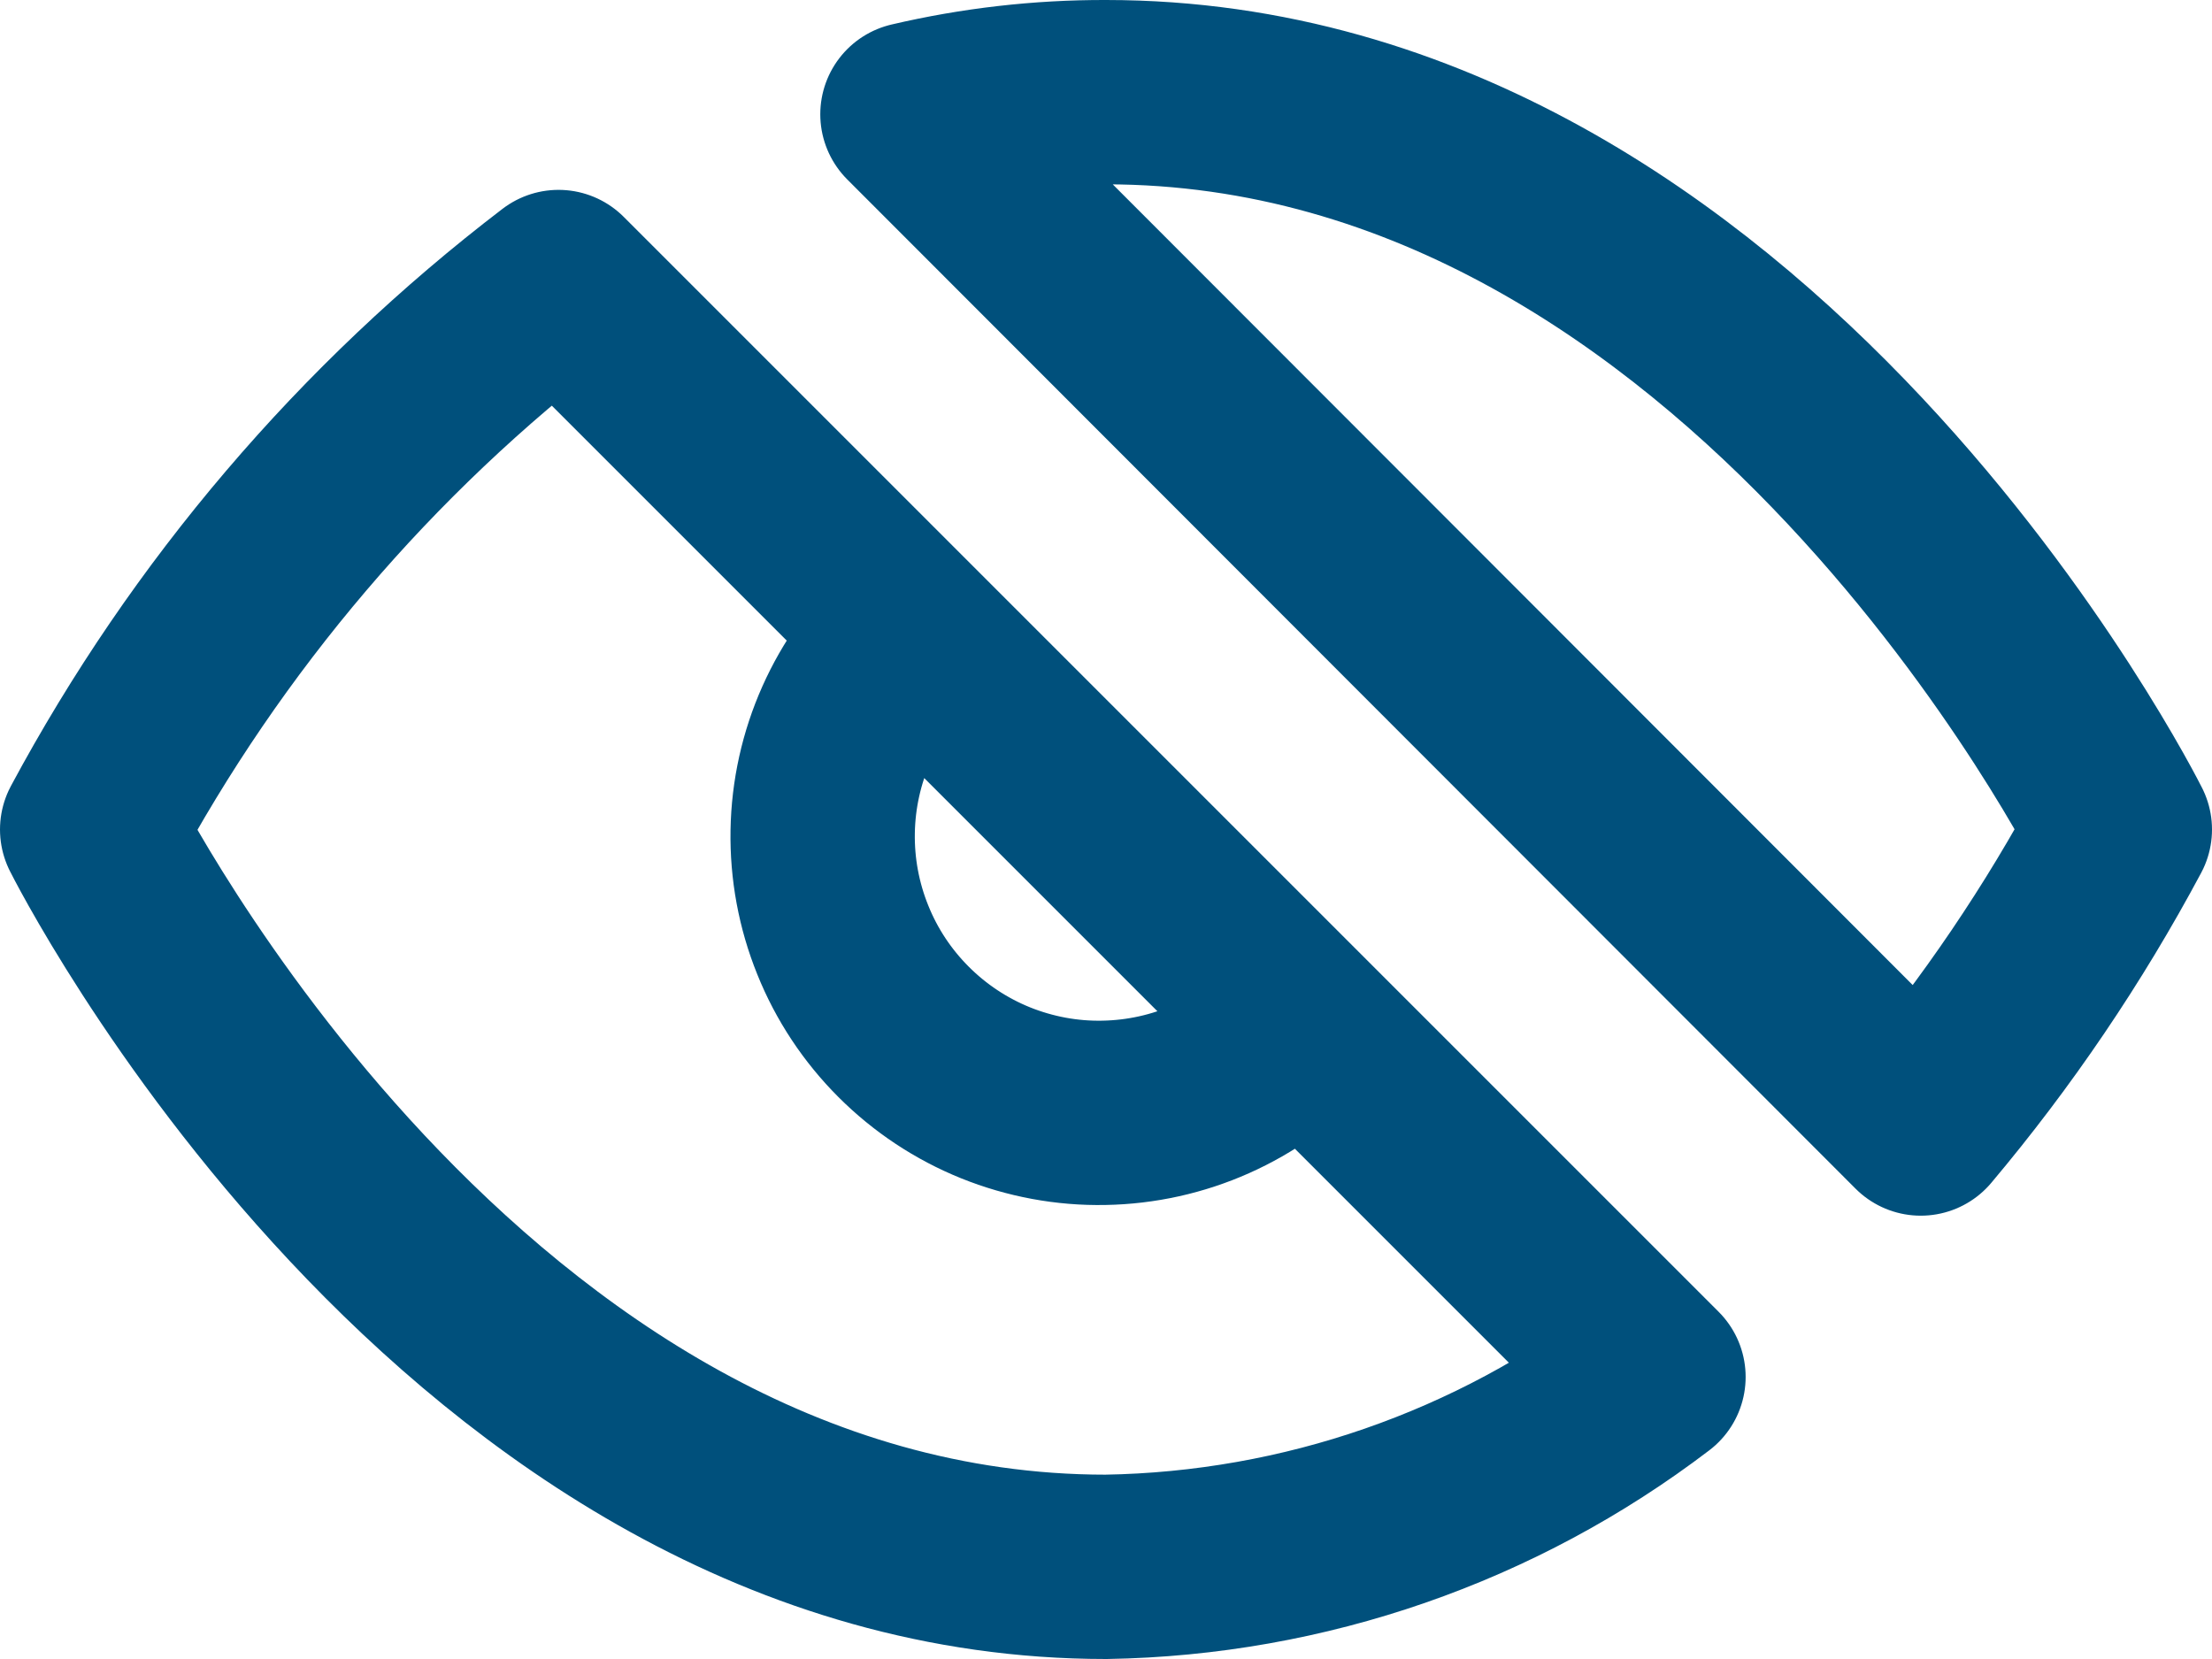
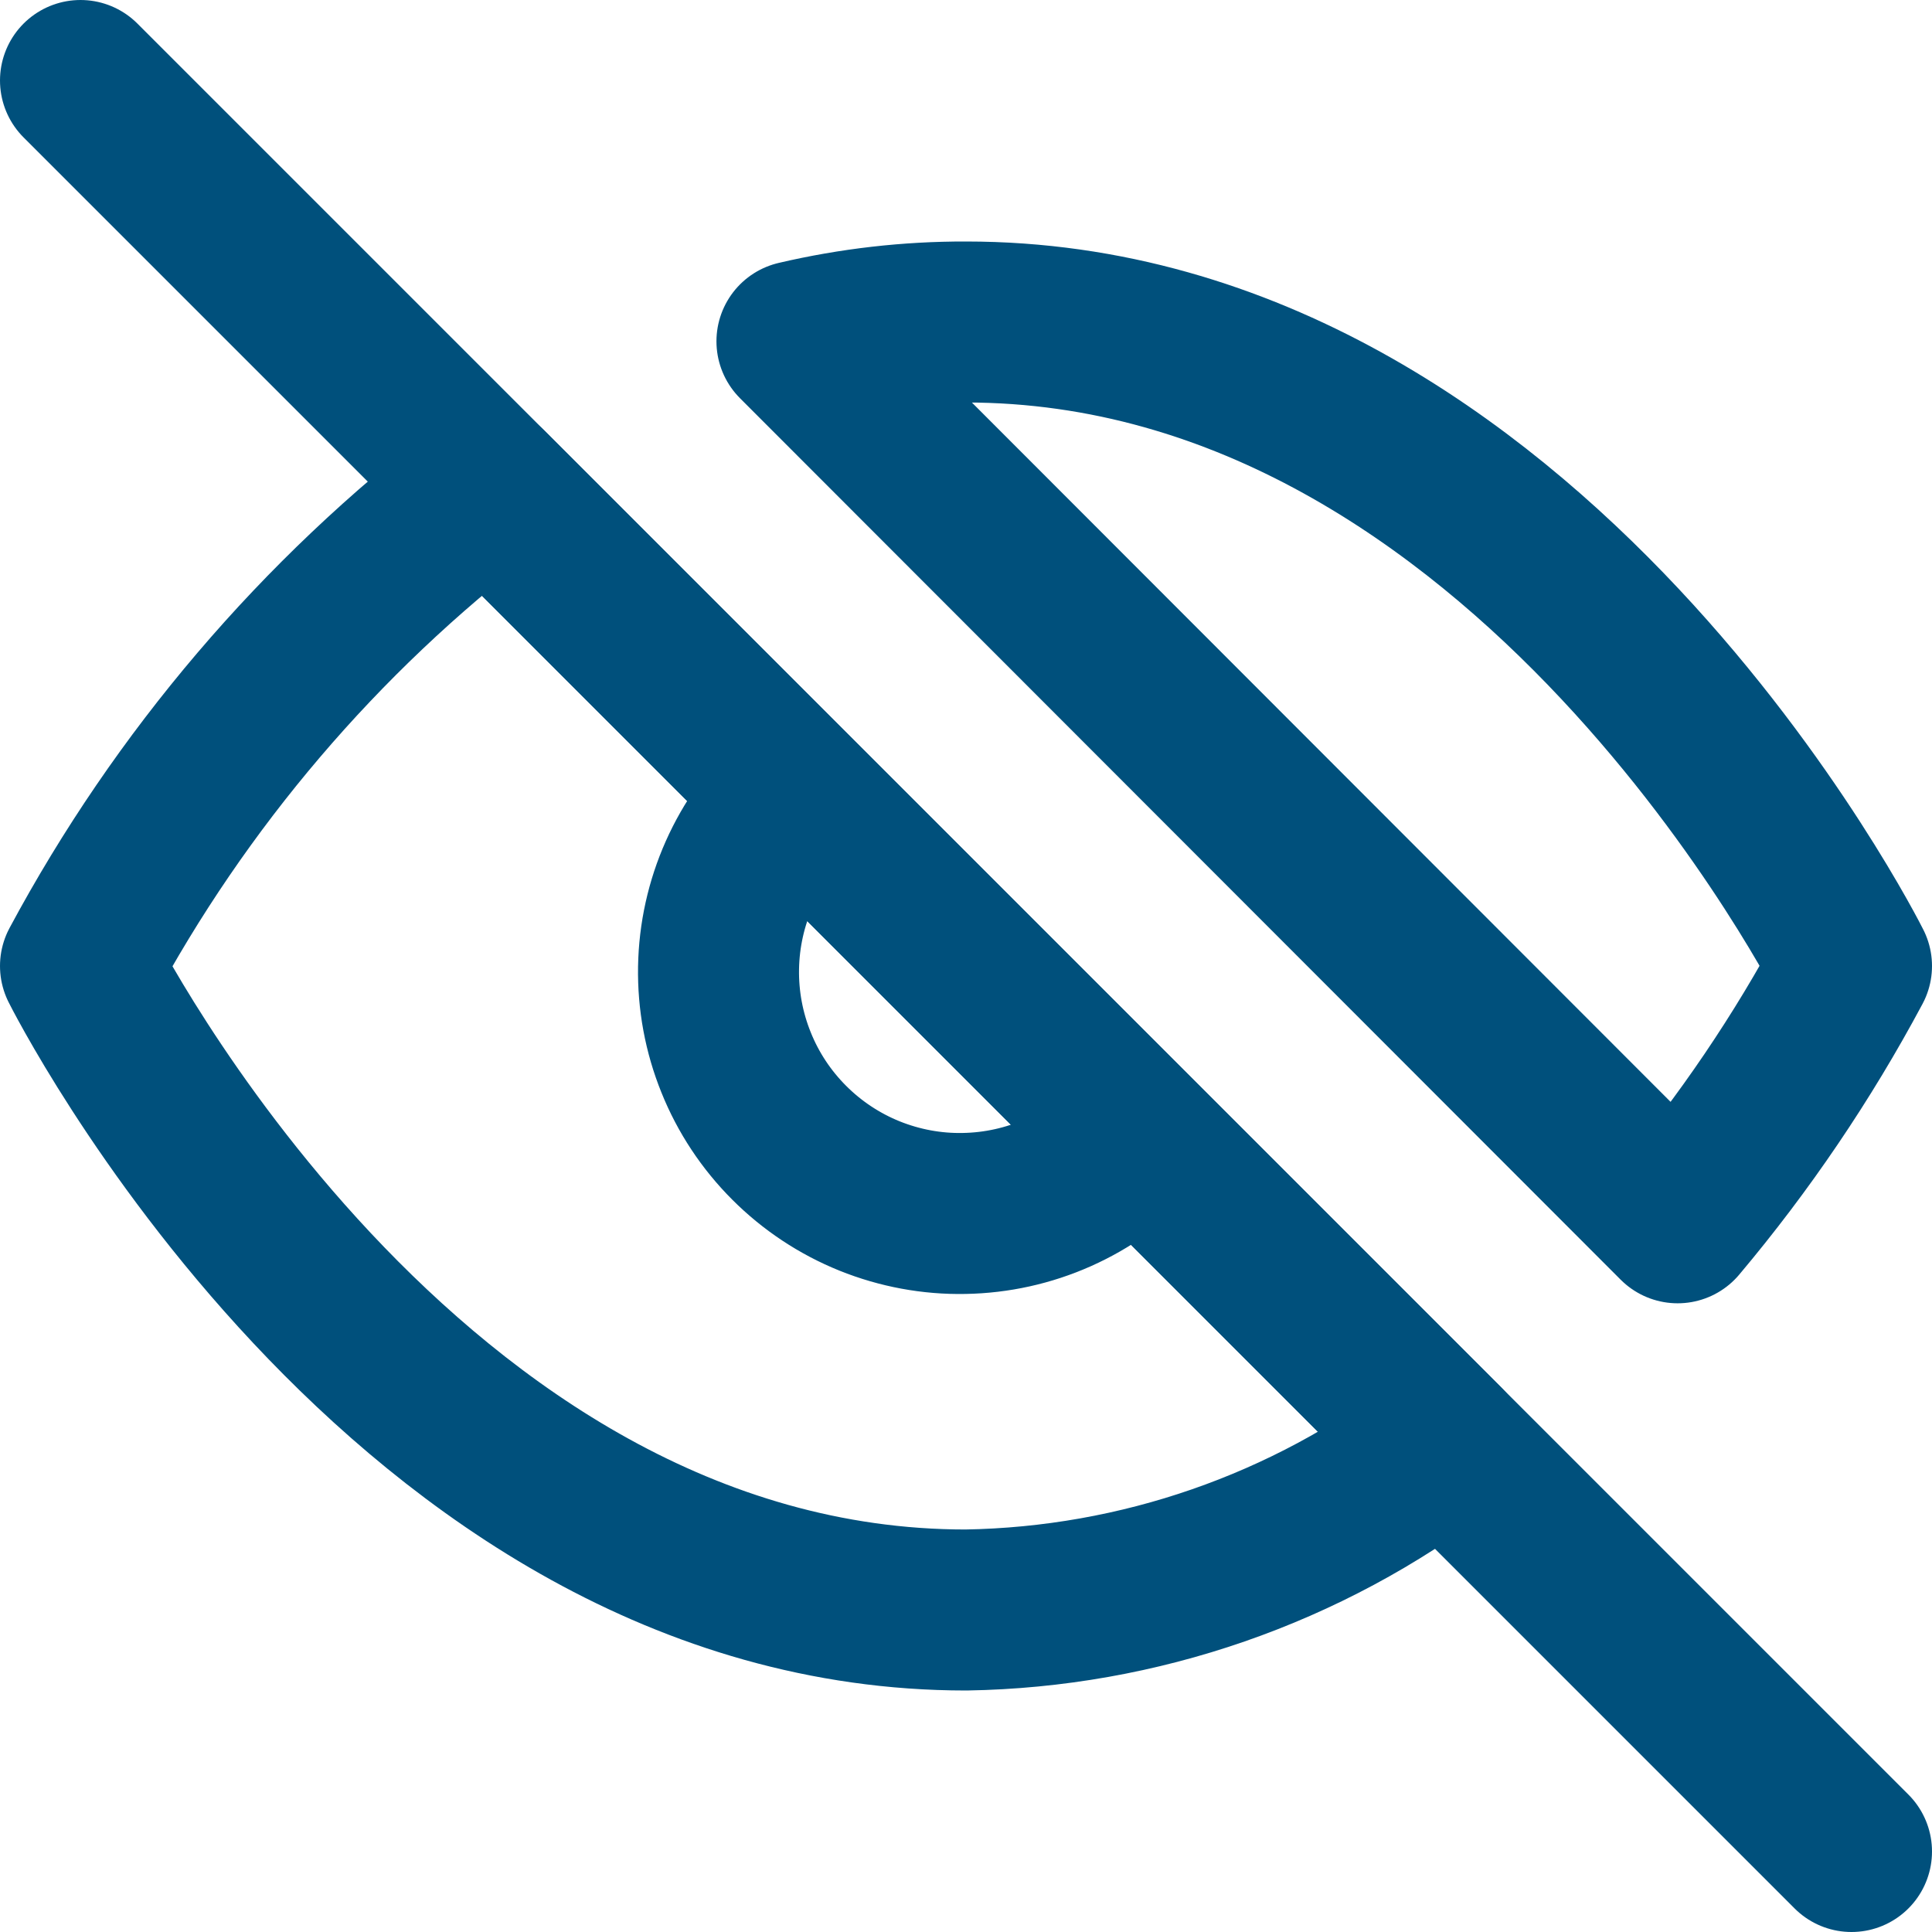
- <svg xmlns="http://www.w3.org/2000/svg" width="24" height="18" viewBox="0 0 24 18" fill="none">
-   <path d="M14.12 11.12C13.845 11.415 13.514 11.651 13.146 11.815C12.778 11.979 12.381 12.067 11.978 12.074C11.575 12.082 11.175 12.007 10.802 11.857C10.428 11.706 10.089 11.481 9.804 11.196C9.519 10.911 9.294 10.572 9.144 10.198C8.993 9.825 8.919 9.425 8.926 9.022C8.933 8.619 9.021 8.222 9.185 7.854C9.349 7.486 9.585 7.155 9.88 6.88M17.94 14.94C16.231 16.243 14.149 16.965 12 17C5 17 1 9 1 9C2.244 6.682 3.969 4.657 6.06 3.06L17.94 14.94ZM9.9 1.24C10.588 1.079 11.293 0.998 12 1C19 1 23 9 23 9C22.393 10.136 21.669 11.205 20.84 12.19L9.9 1.24Z" stroke="#00507C" stroke-width="2" stroke-linecap="round" stroke-linejoin="round" />
+ <svg xmlns="http://www.w3.org/2000/svg" width="24" height="24" viewBox="0 0 24 24" fill="none">
+   <path d="M14.12 14.12C13.845 14.415 13.514 14.651 13.146 14.815C12.778 14.979 12.381 15.067 11.978 15.074C11.575 15.082 11.175 15.007 10.802 14.857C10.428 14.706 10.089 14.481 9.804 14.196C9.519 13.911 9.294 13.572 9.144 13.198C8.993 12.825 8.919 12.425 8.926 12.022C8.933 11.619 9.021 11.222 9.185 10.854C9.349 10.486 9.585 10.155 9.88 9.88M17.94 17.94C16.231 19.243 14.149 19.965 12 20C5 20 1 12 1 12C2.244 9.682 3.969 7.657 6.06 6.06L17.94 17.94ZM9.9 4.24C10.588 4.079 11.293 3.998 12 4C19 4 23 12 23 12C22.393 13.136 21.669 14.205 20.84 15.19L9.9 4.24Z" stroke="#00507C" stroke-width="2" stroke-linecap="round" stroke-linejoin="round" />
+   <path d="M1 1L23 23" stroke="#00507C" stroke-width="2" stroke-linecap="round" stroke-linejoin="round" />
</svg>
